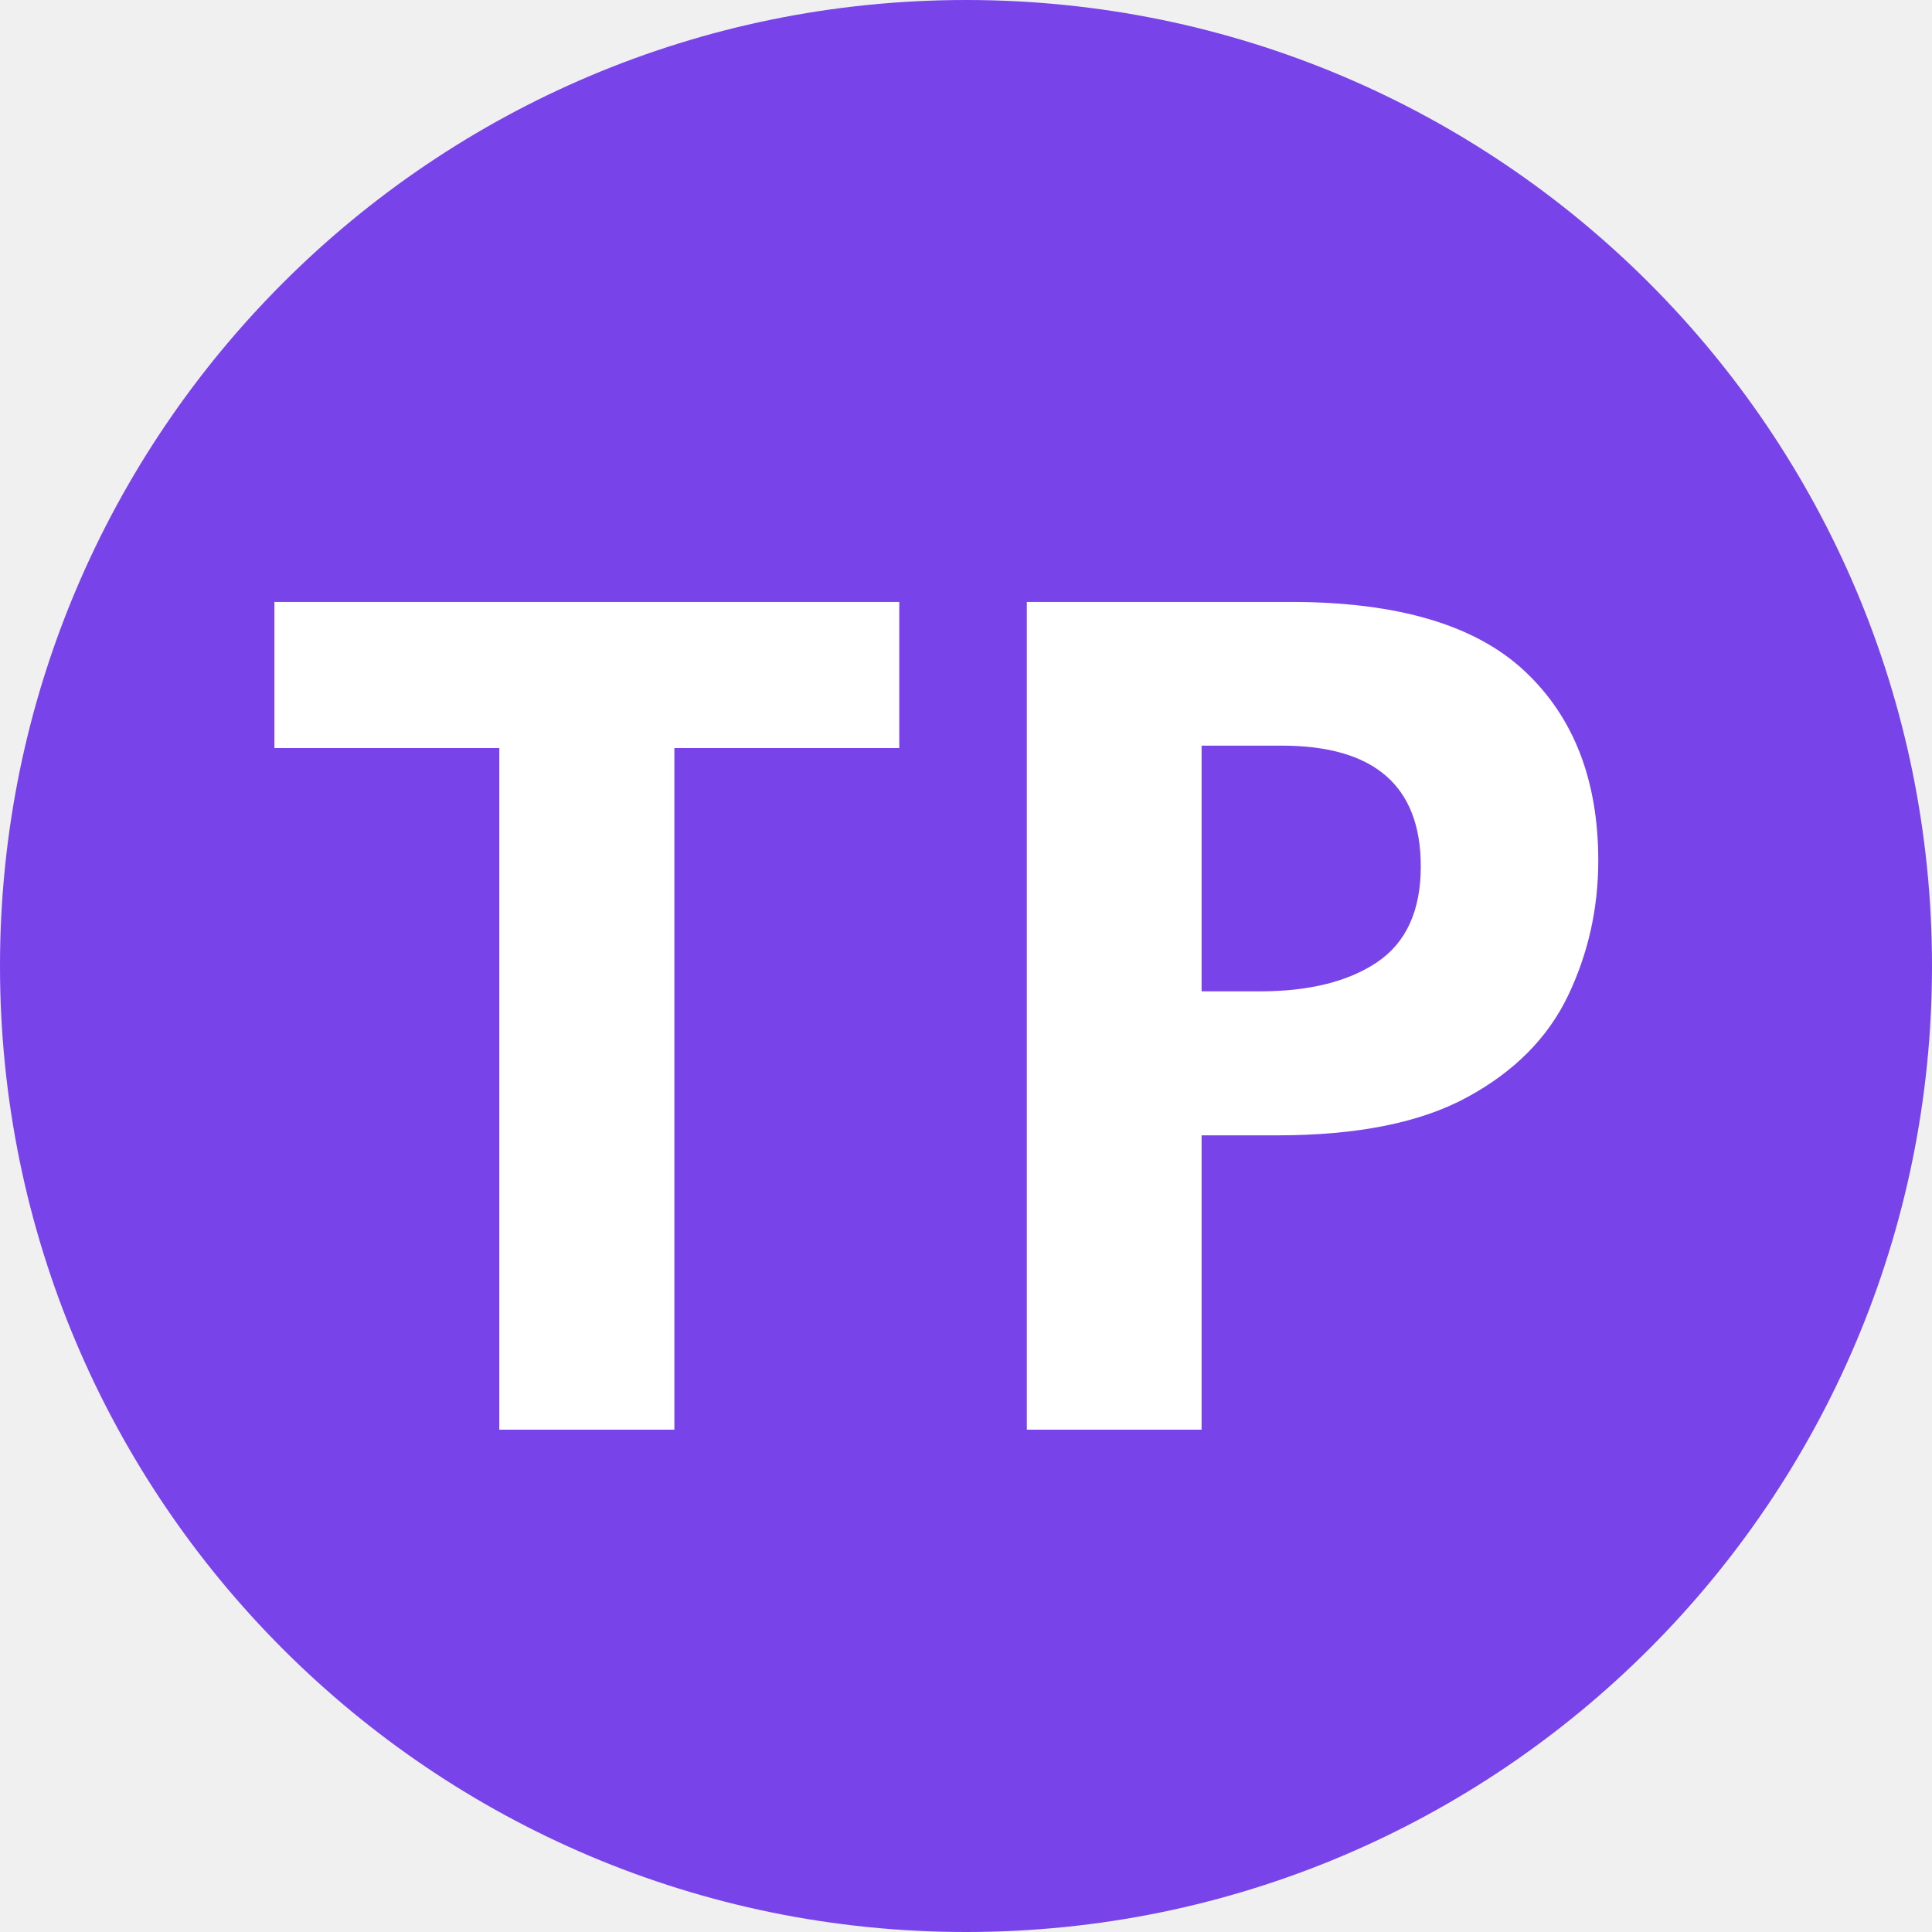
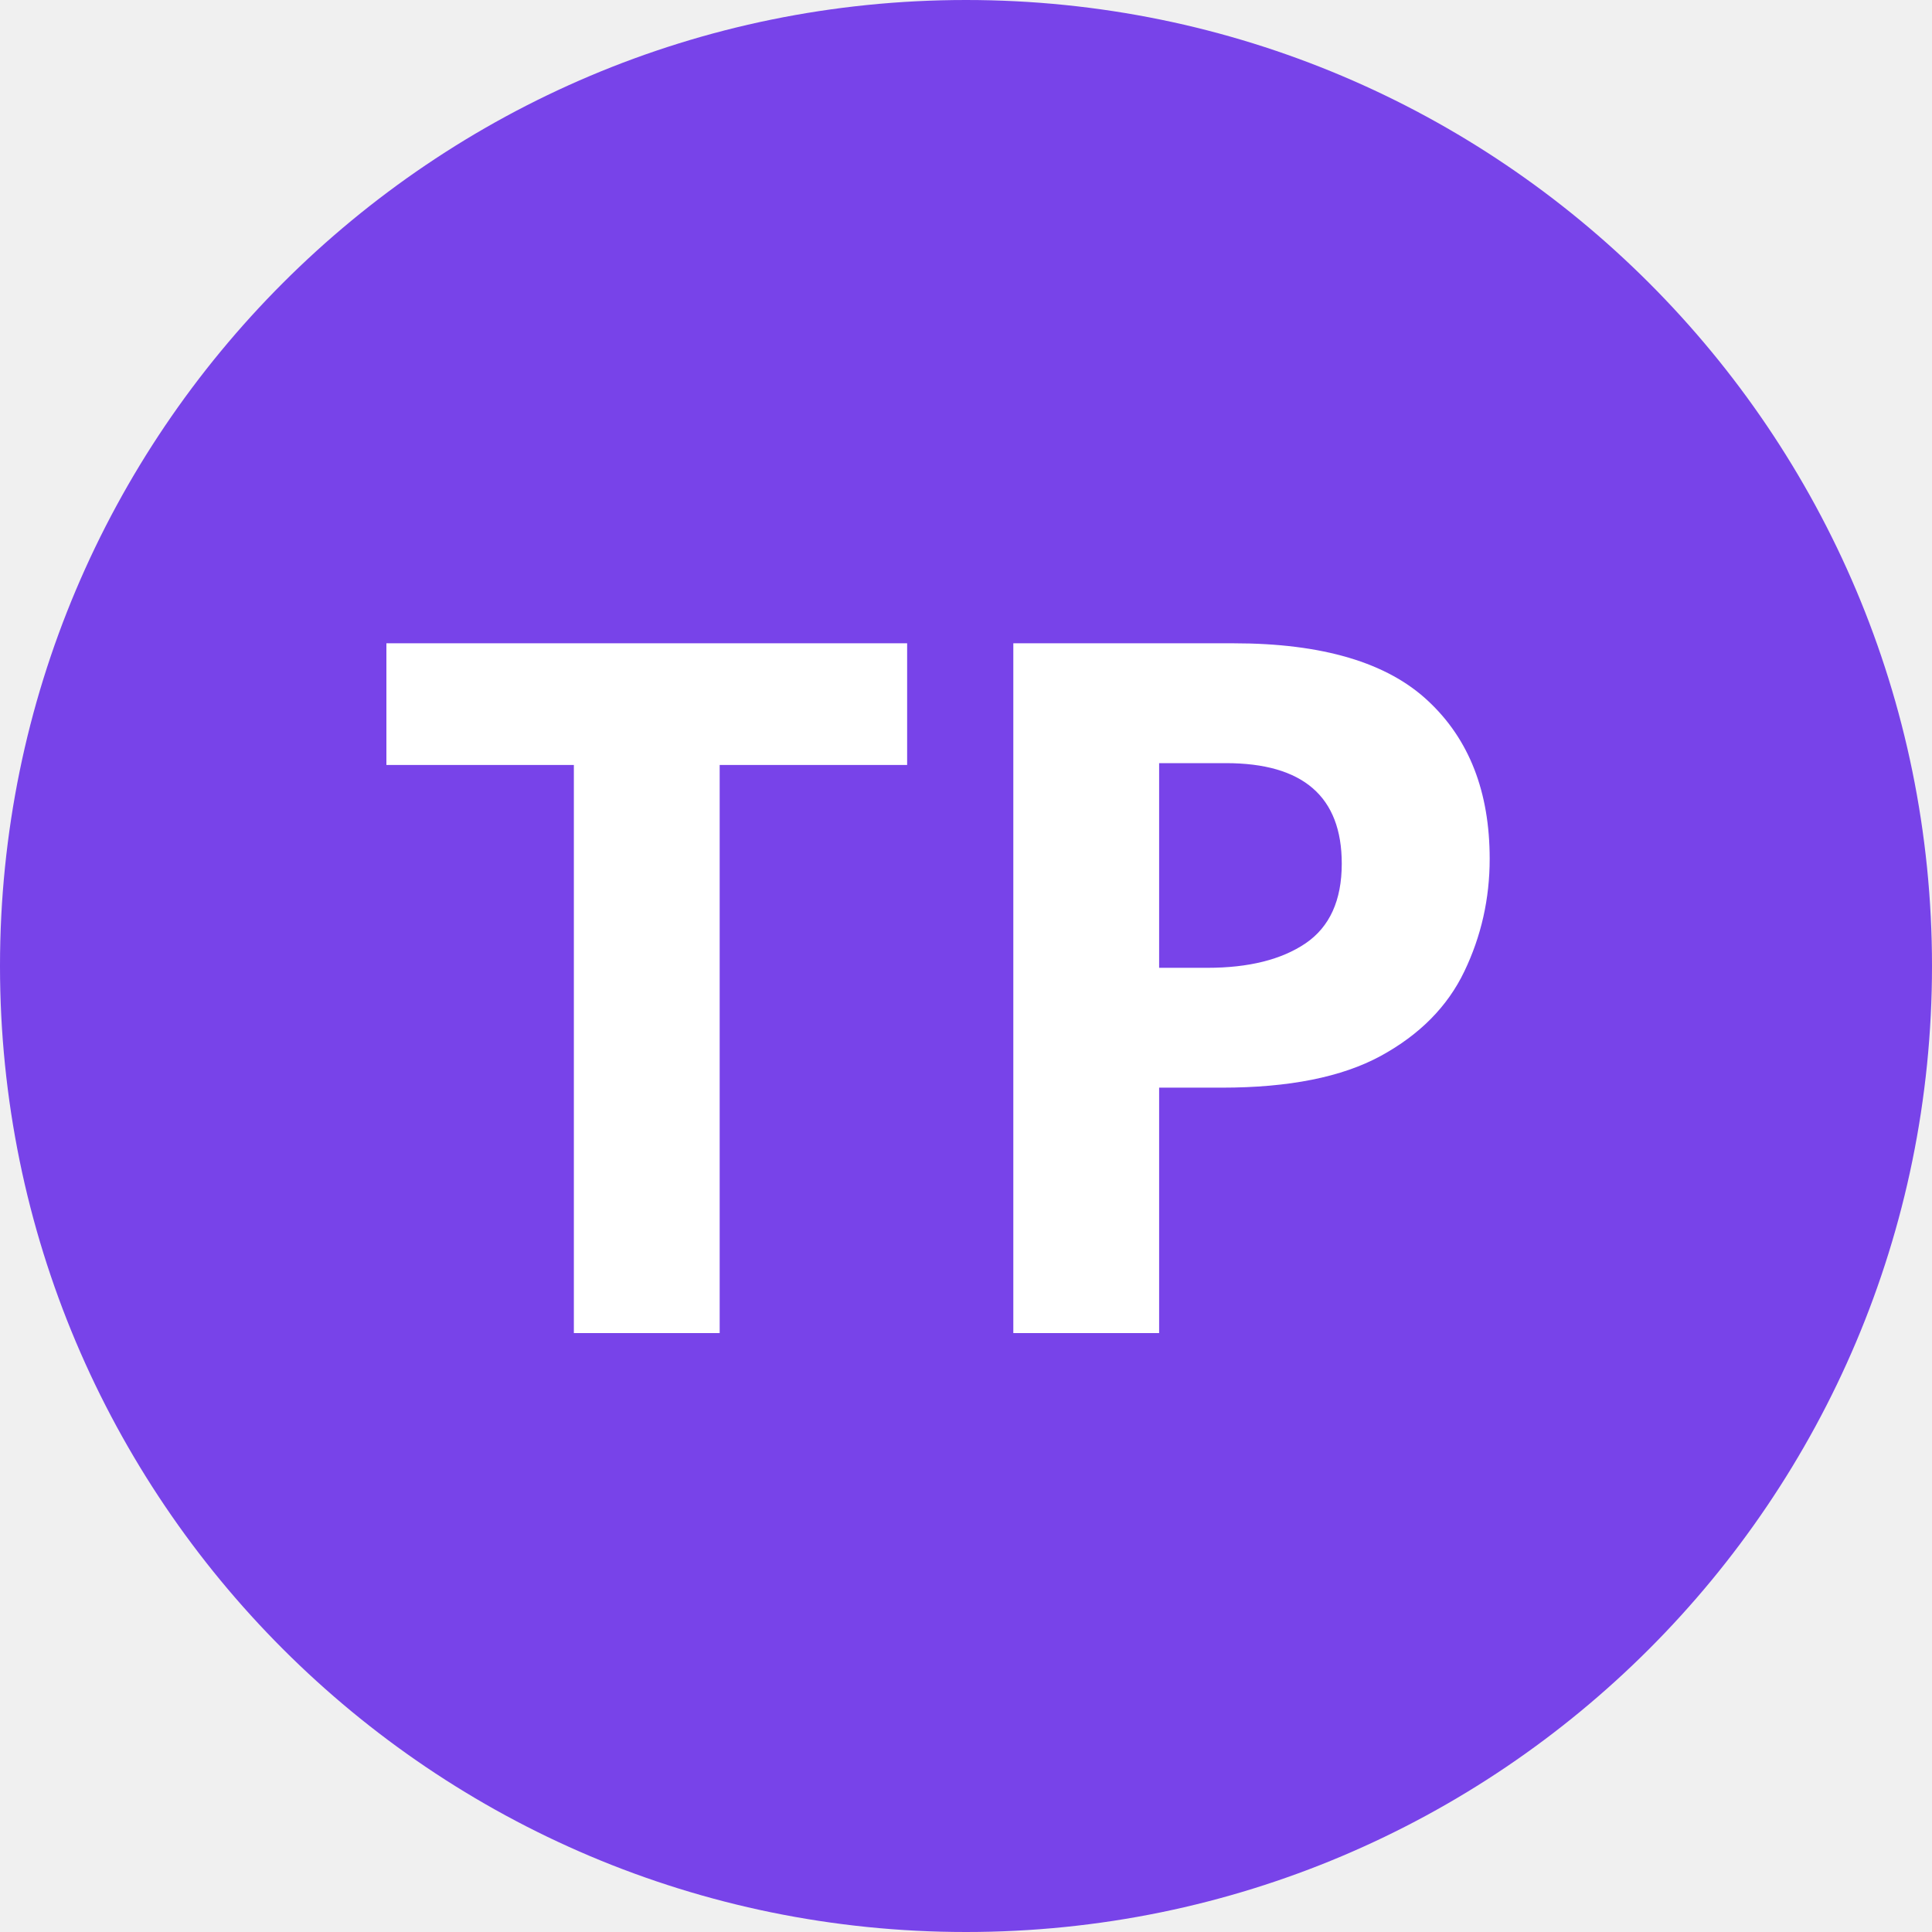
<svg xmlns="http://www.w3.org/2000/svg" width="100" height="100" viewBox="0 0 100 100">
  <defs>
    <clipPath id="clip-Web_1920_1">
      <rect width="100" height="100" />
    </clipPath>
  </defs>
  <g id="Web_1920_1" data-name="Web 1920 – 1" clip-path="url(#clip-Web_1920_1)">
    <circle id="Ellipse_1" data-name="Ellipse 1" cx="50" cy="50" r="50" fill="#7843e9" />
-     <text id="TP" transform="translate(13 74)" fill="#fff" font-size="60" font-family="Montserrat" font-weight="600">
+     <text id="TP" transform="translate(19 69)" fill="#fff" font-size="50" font-family="Montserrat" font-weight="600">
      <tspan x="0" y="0">TP</tspan>
    </text>
  </g>
</svg>
